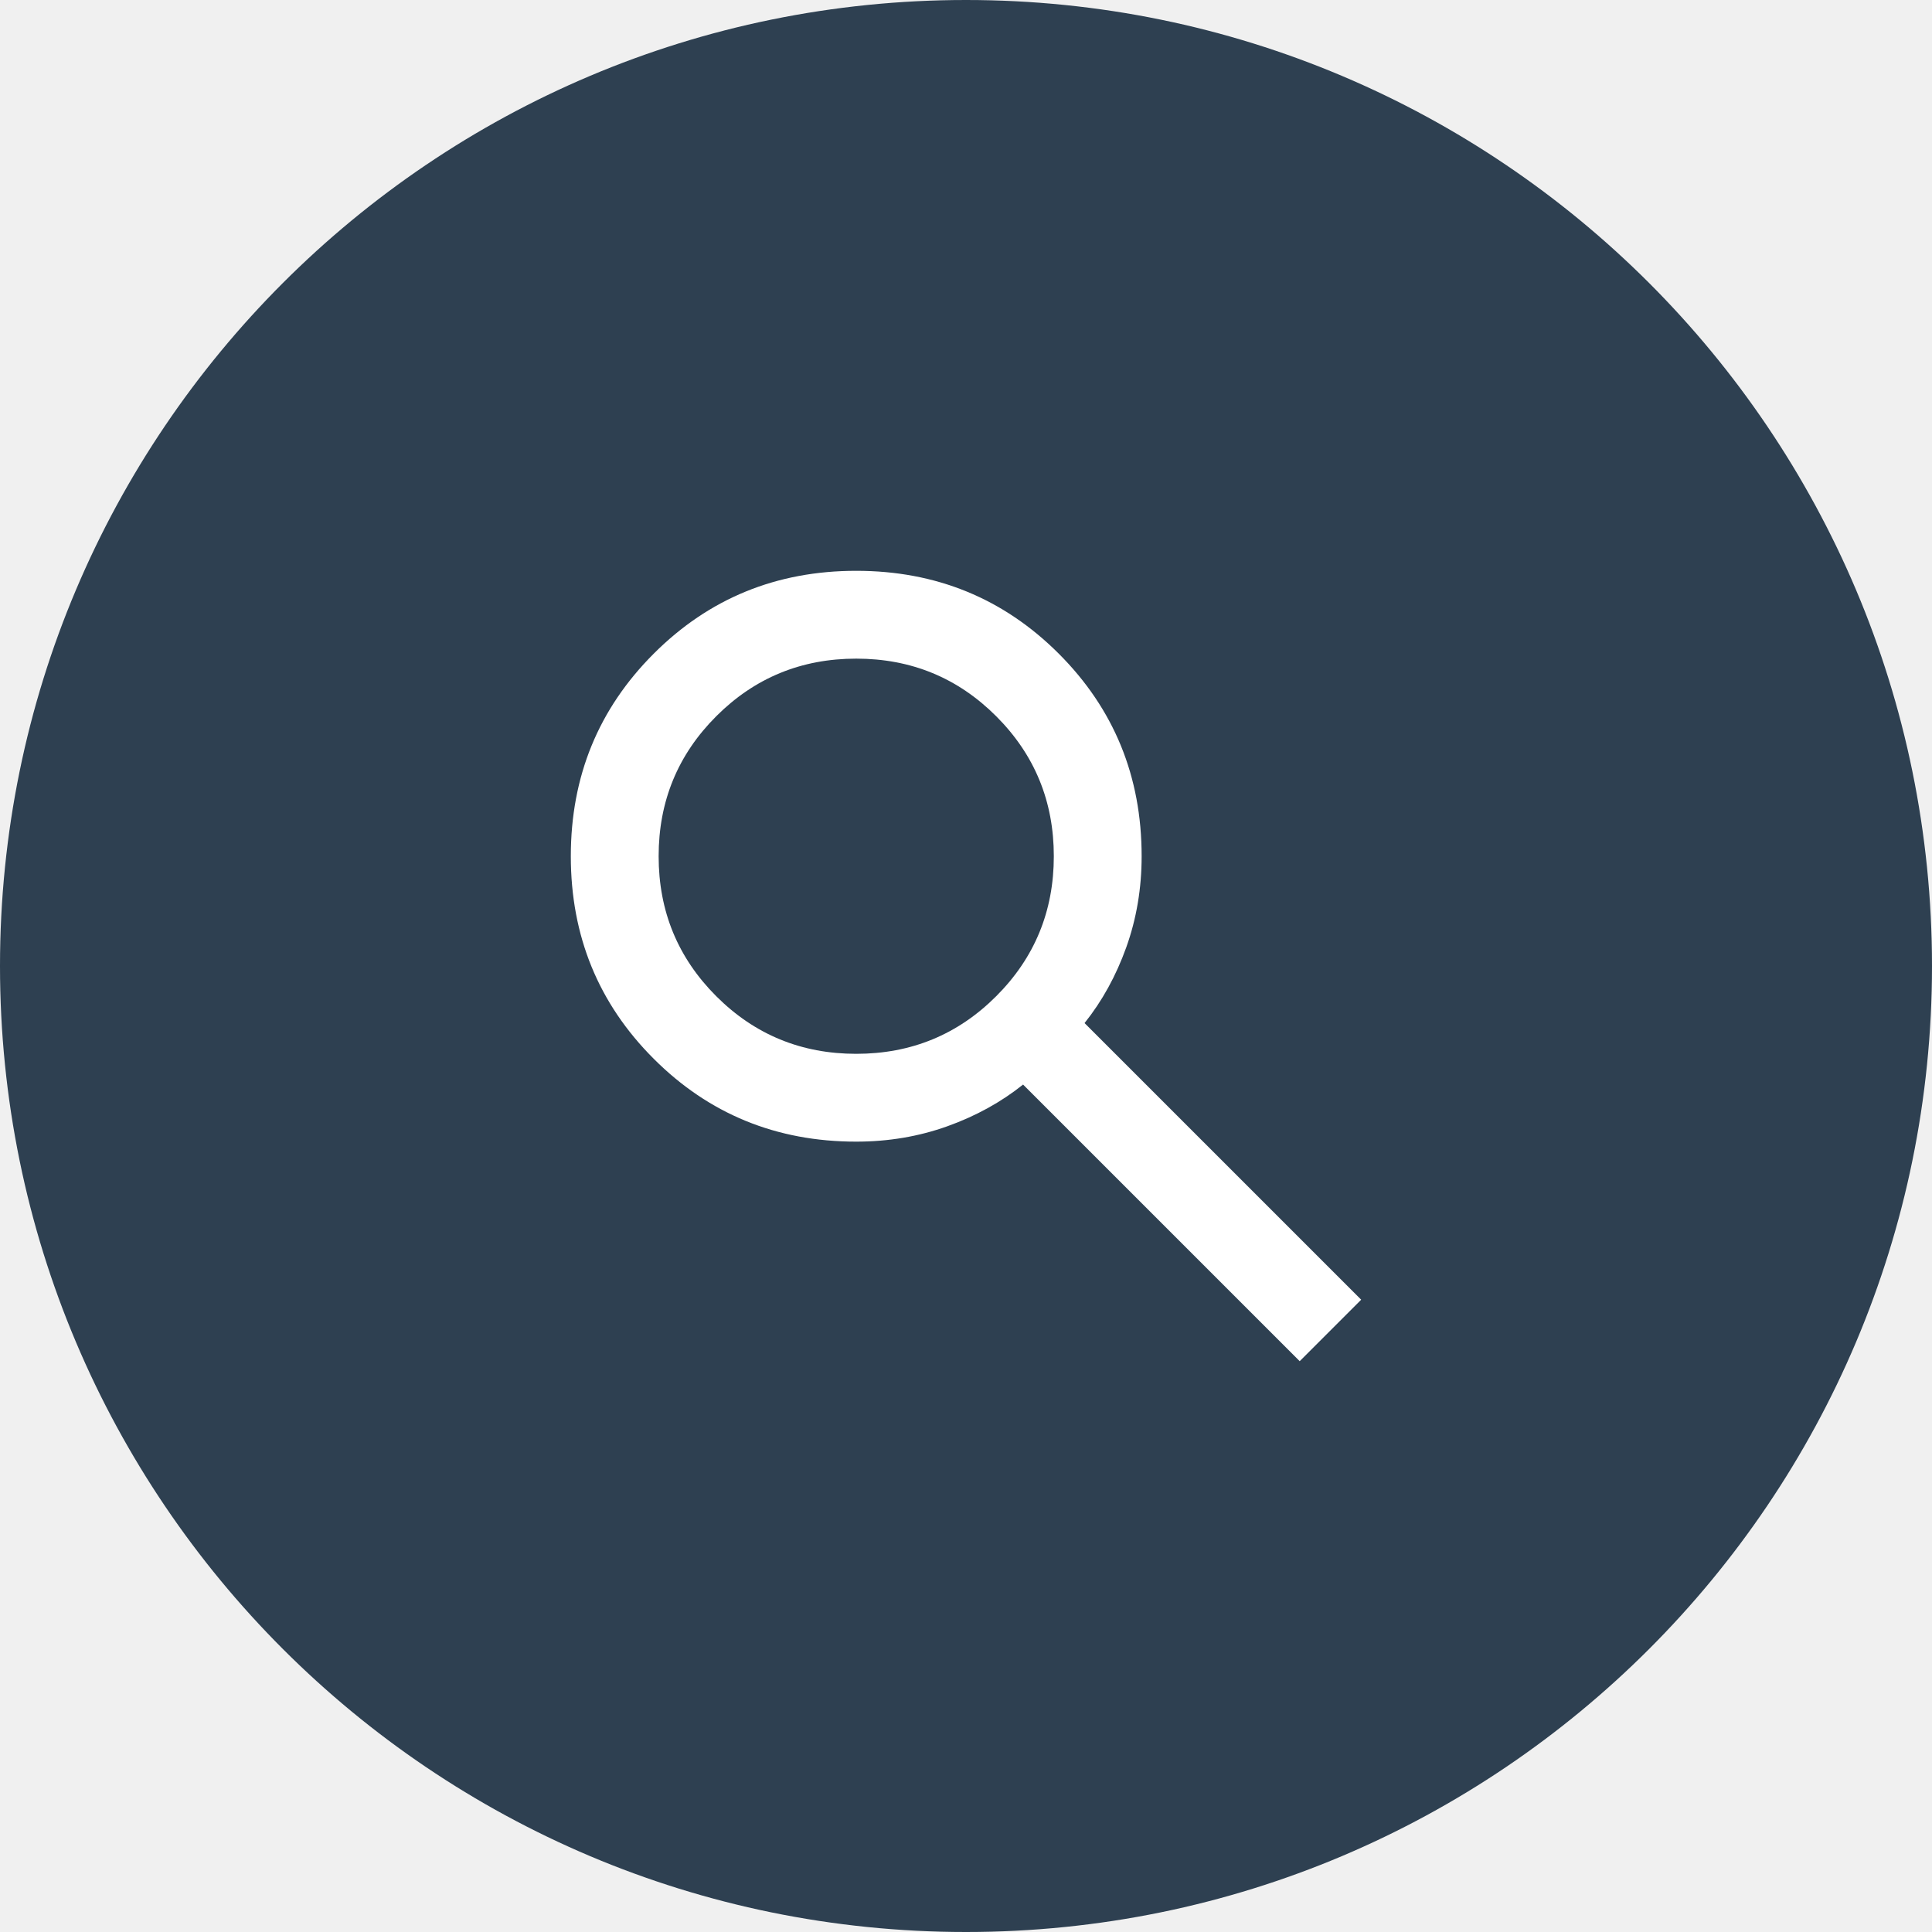
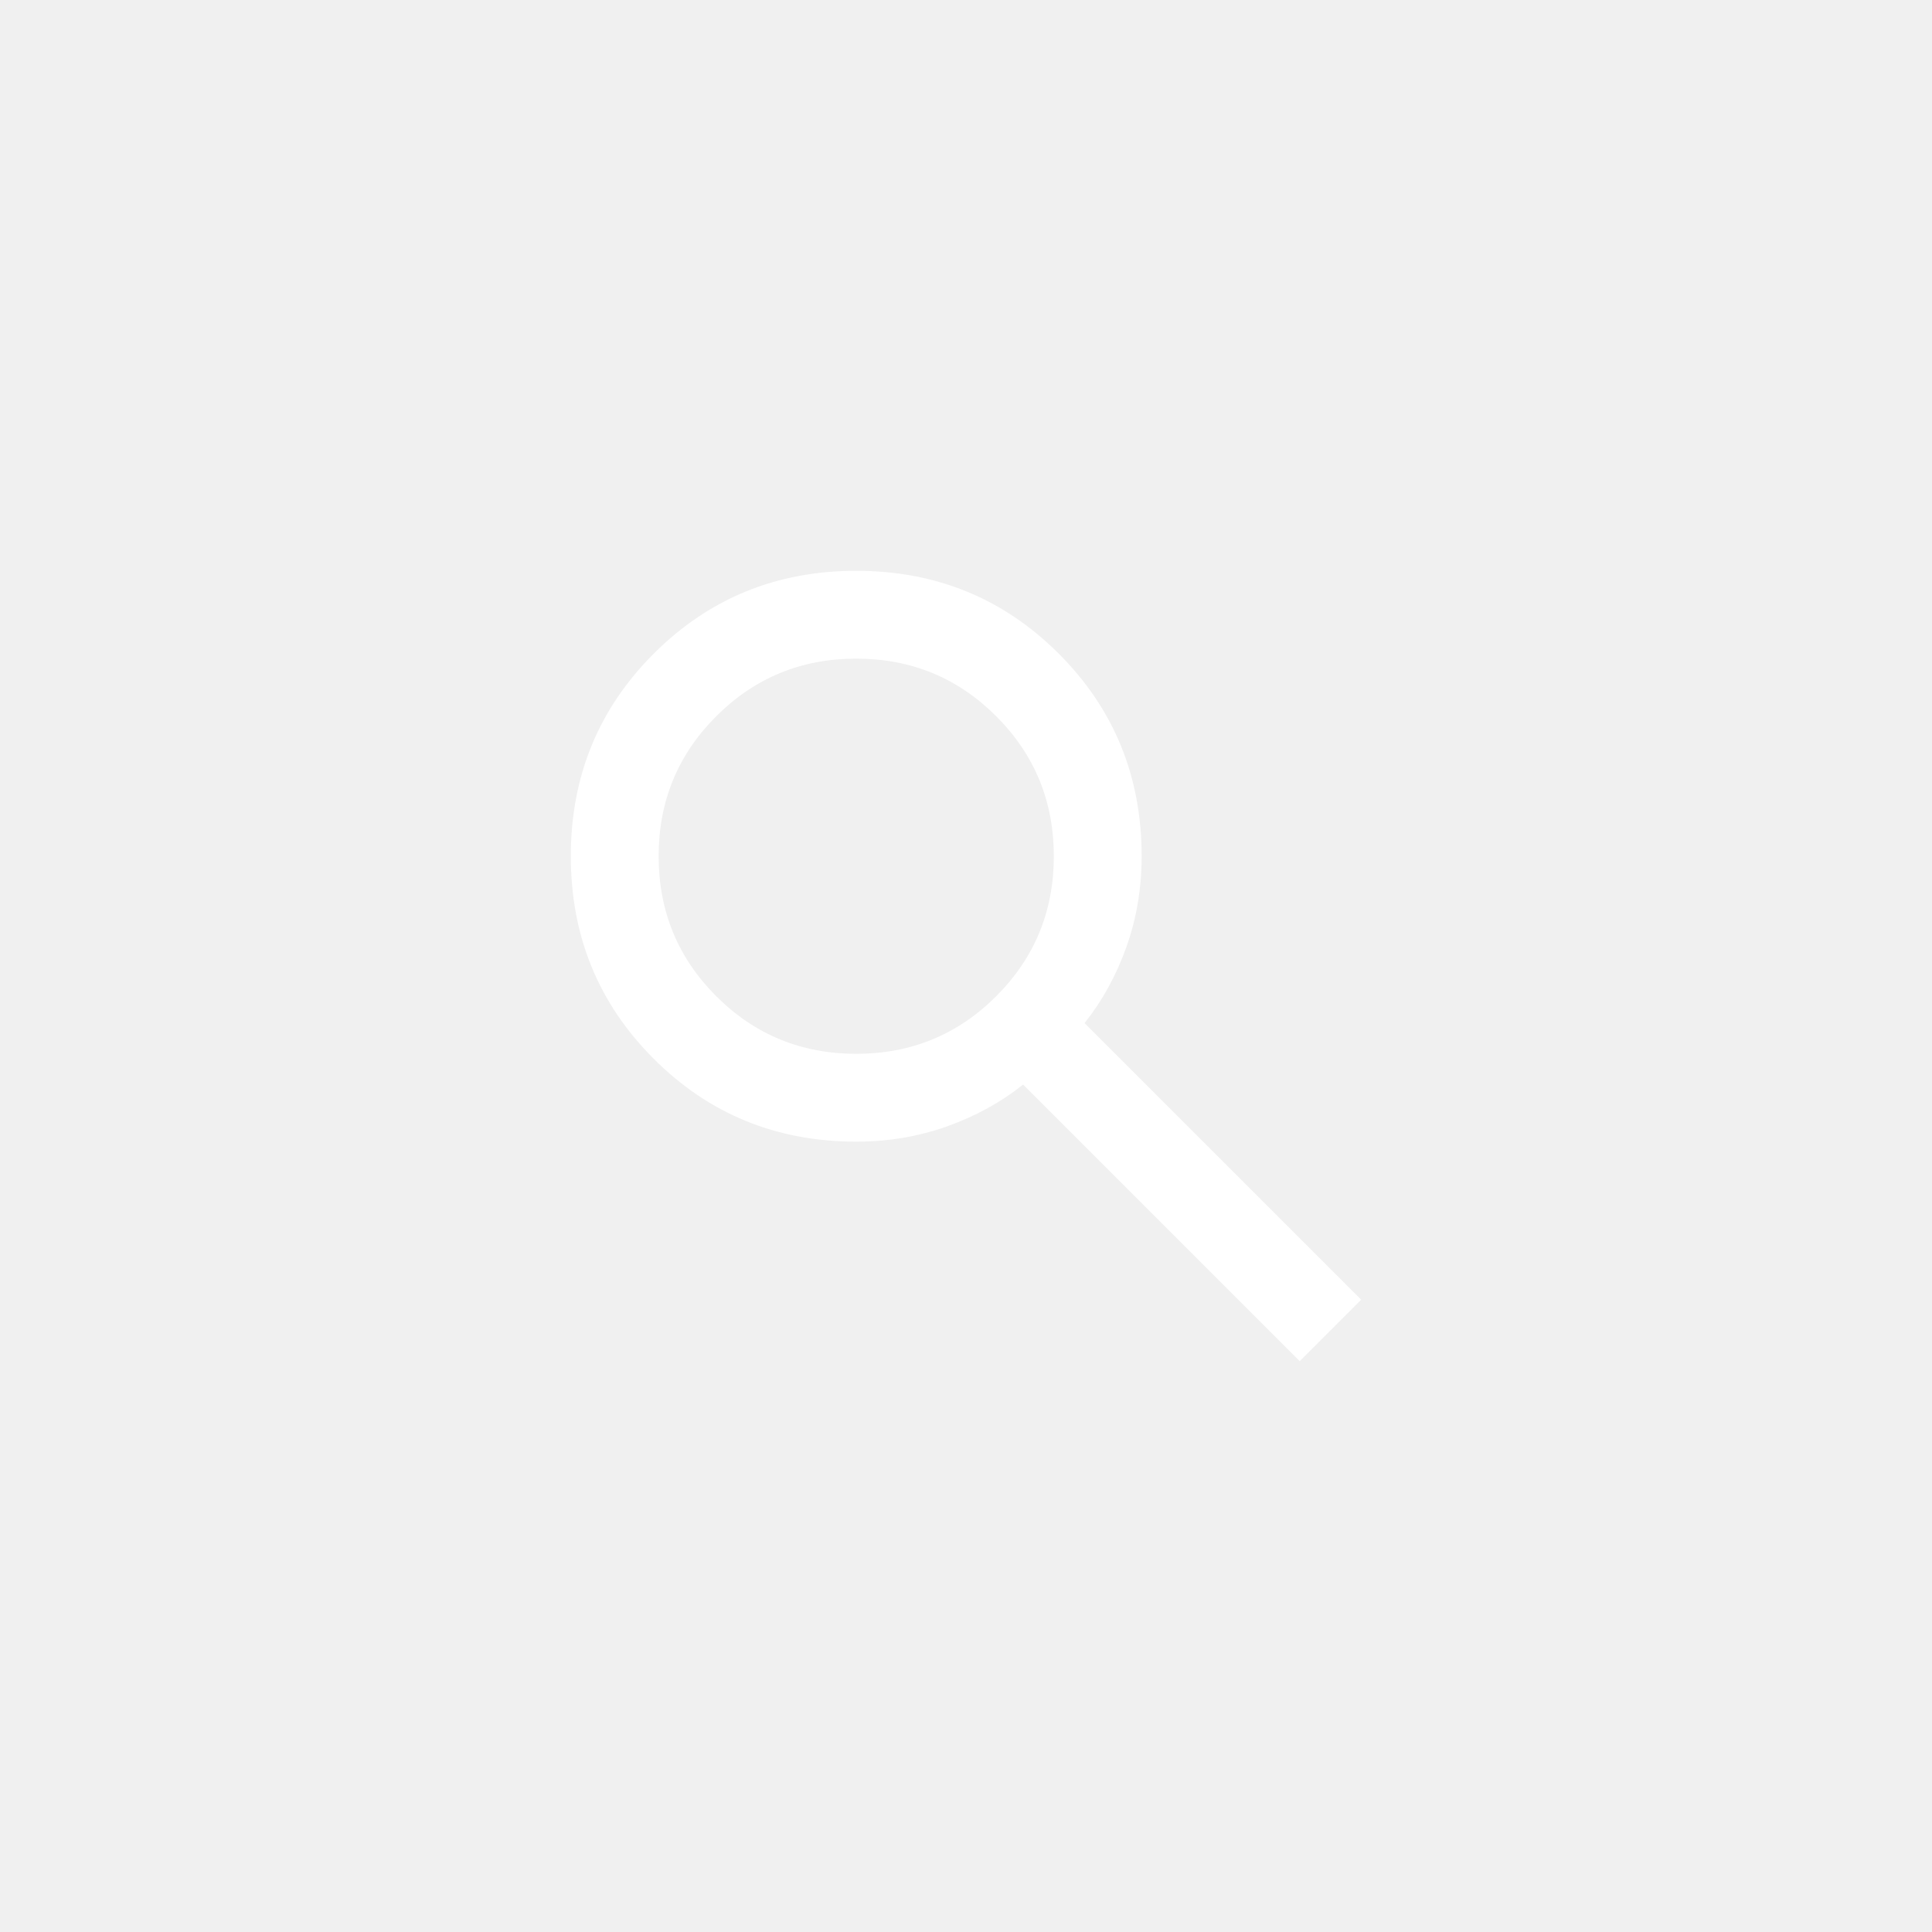
<svg xmlns="http://www.w3.org/2000/svg" width="44" height="44" viewBox="0 0 44 44" fill="none">
-   <circle cx="22" cy="22" r="22" fill="#2E4051" />
  <path d="M29.6 31L23.3 24.7C22.8 25.1 22.225 25.417 21.575 25.65C20.925 25.883 20.233 26 19.5 26C17.683 26 16.146 25.371 14.888 24.113C13.629 22.854 13 21.317 13 19.5C13 17.683 13.629 16.146 14.888 14.887C16.146 13.629 17.683 13 19.5 13C21.317 13 22.854 13.629 24.113 14.887C25.371 16.146 26 17.683 26 19.5C26 20.233 25.883 20.925 25.65 21.575C25.417 22.225 25.1 22.8 24.7 23.3L31 29.6L29.6 31ZM19.5 24C20.75 24 21.813 23.563 22.688 22.688C23.563 21.813 24 20.75 24 19.5C24 18.25 23.563 17.187 22.688 16.312C21.813 15.437 20.75 15 19.5 15C18.25 15 17.187 15.437 16.312 16.312C15.437 17.187 15 18.25 15 19.5C15 20.75 15.437 21.813 16.312 22.688C17.187 23.563 18.25 24 19.5 24Z" fill="white" />
</svg>
